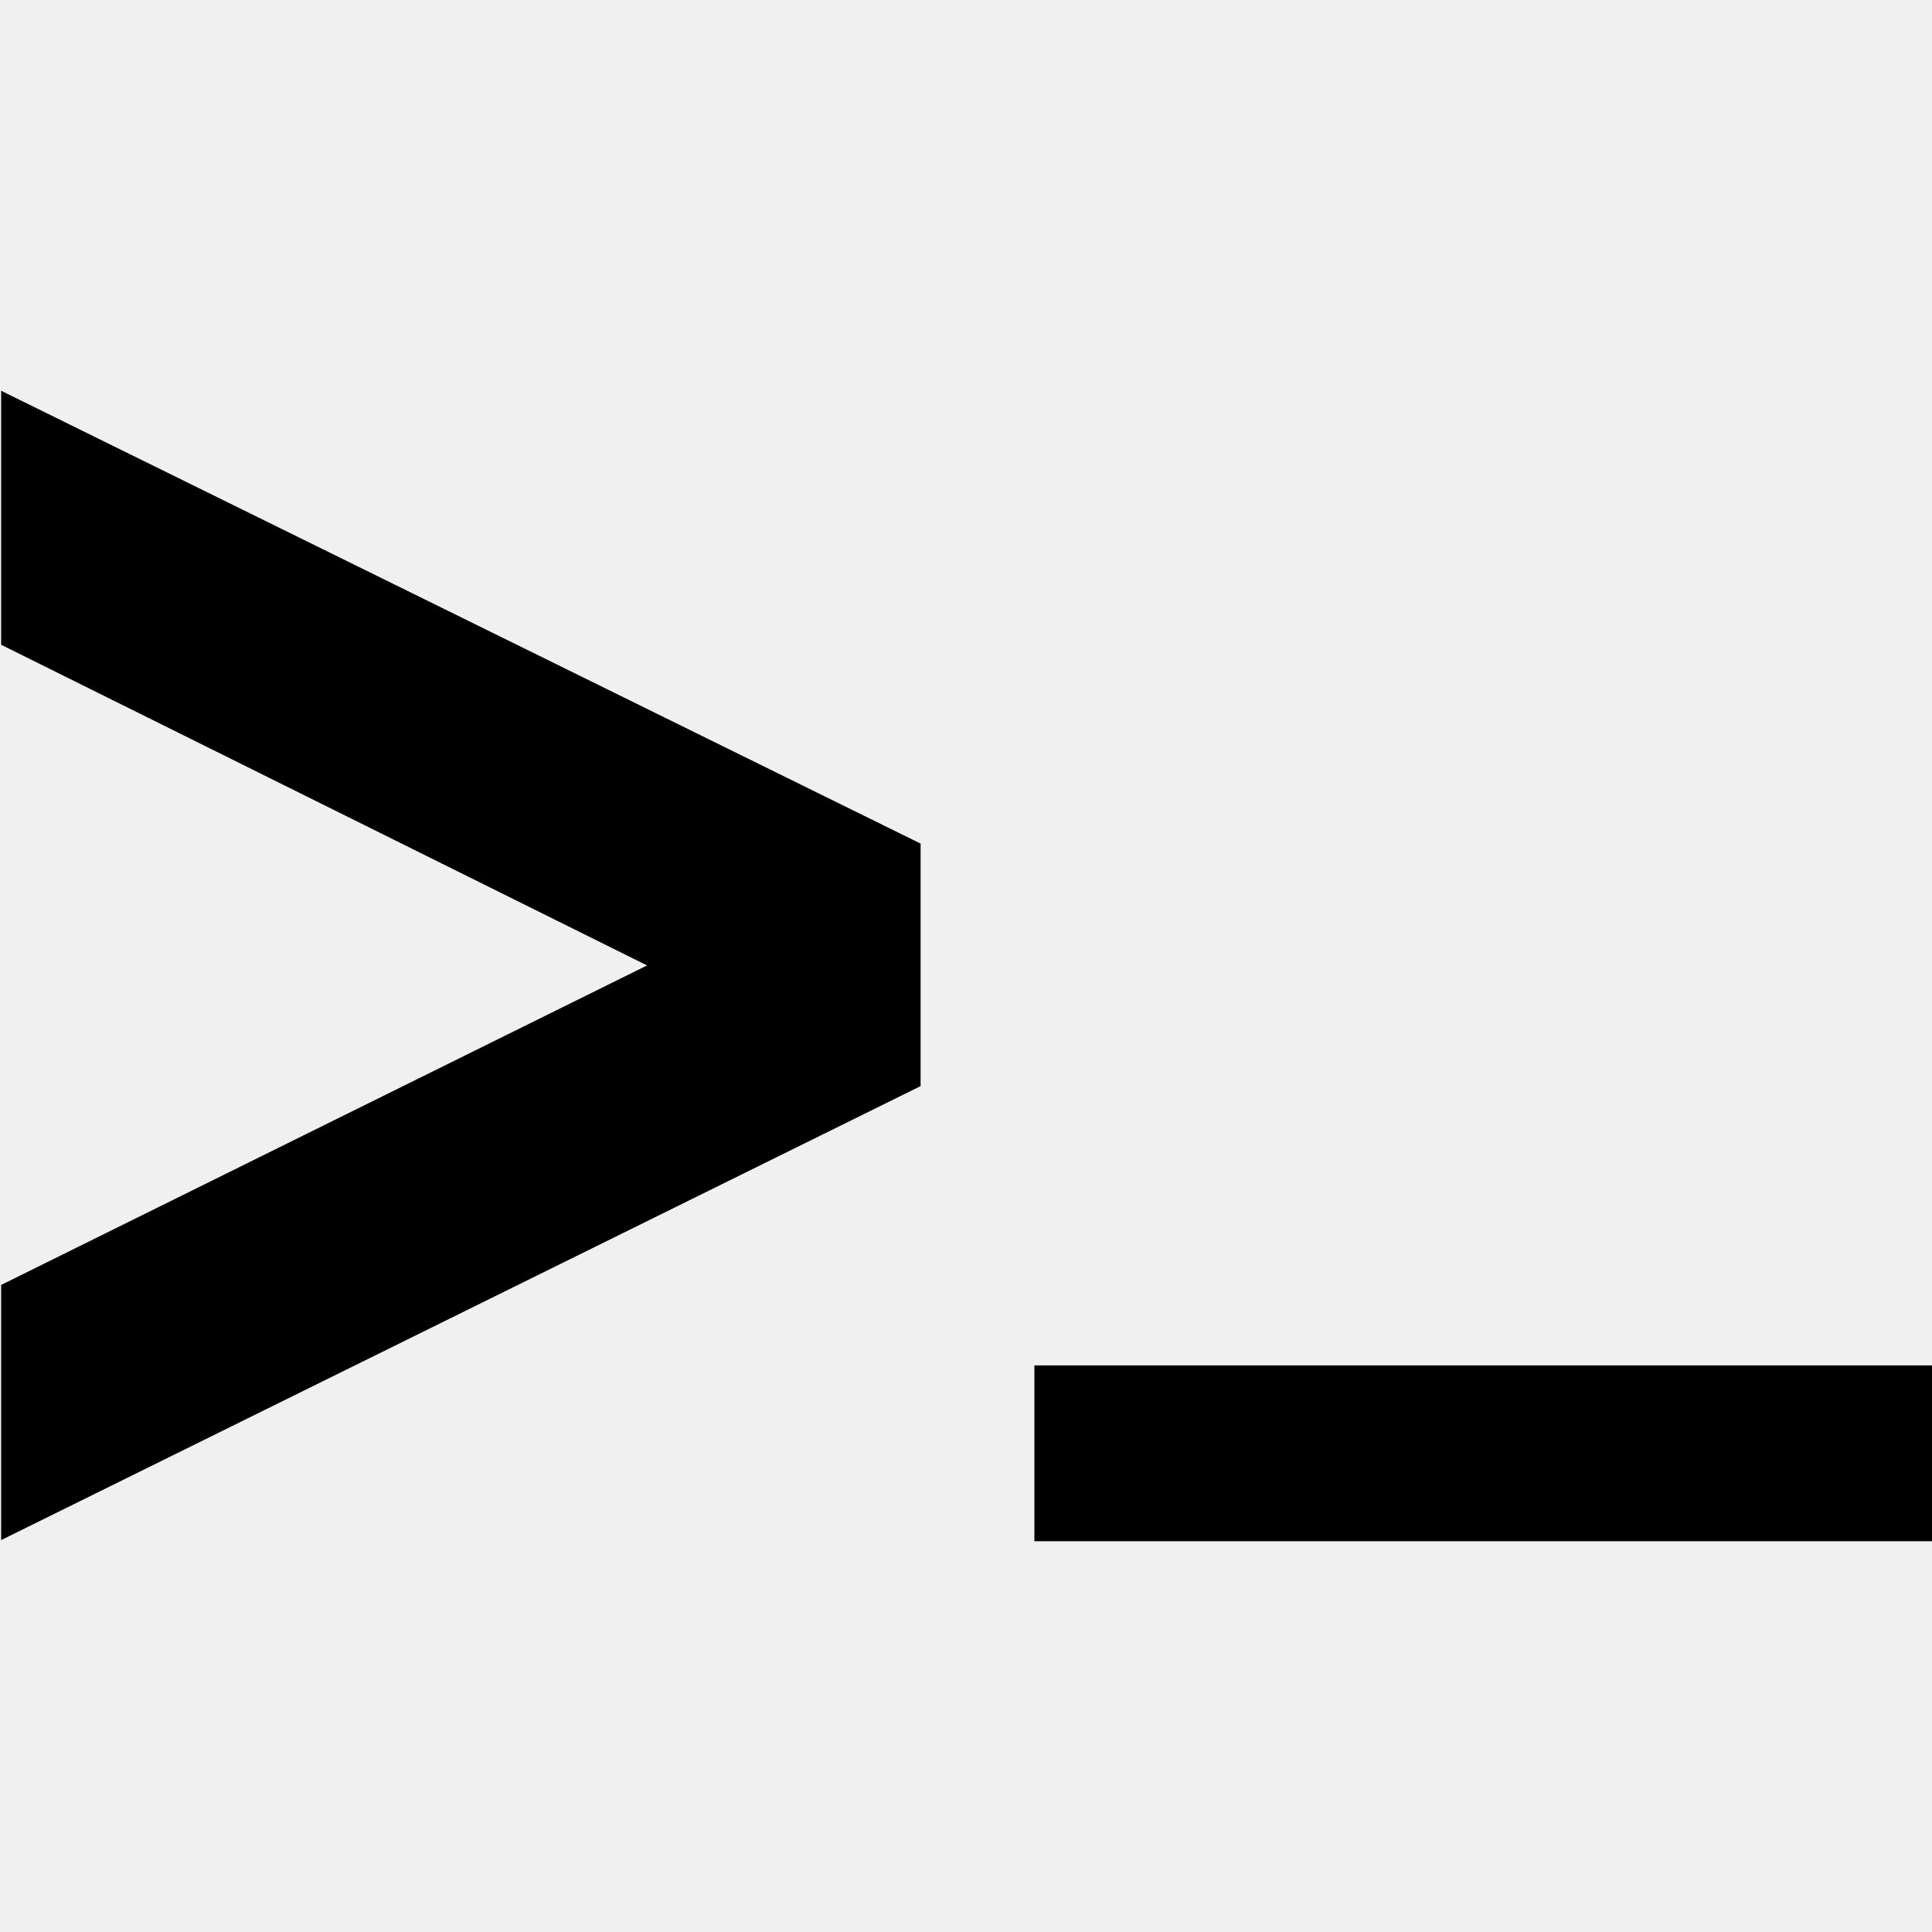
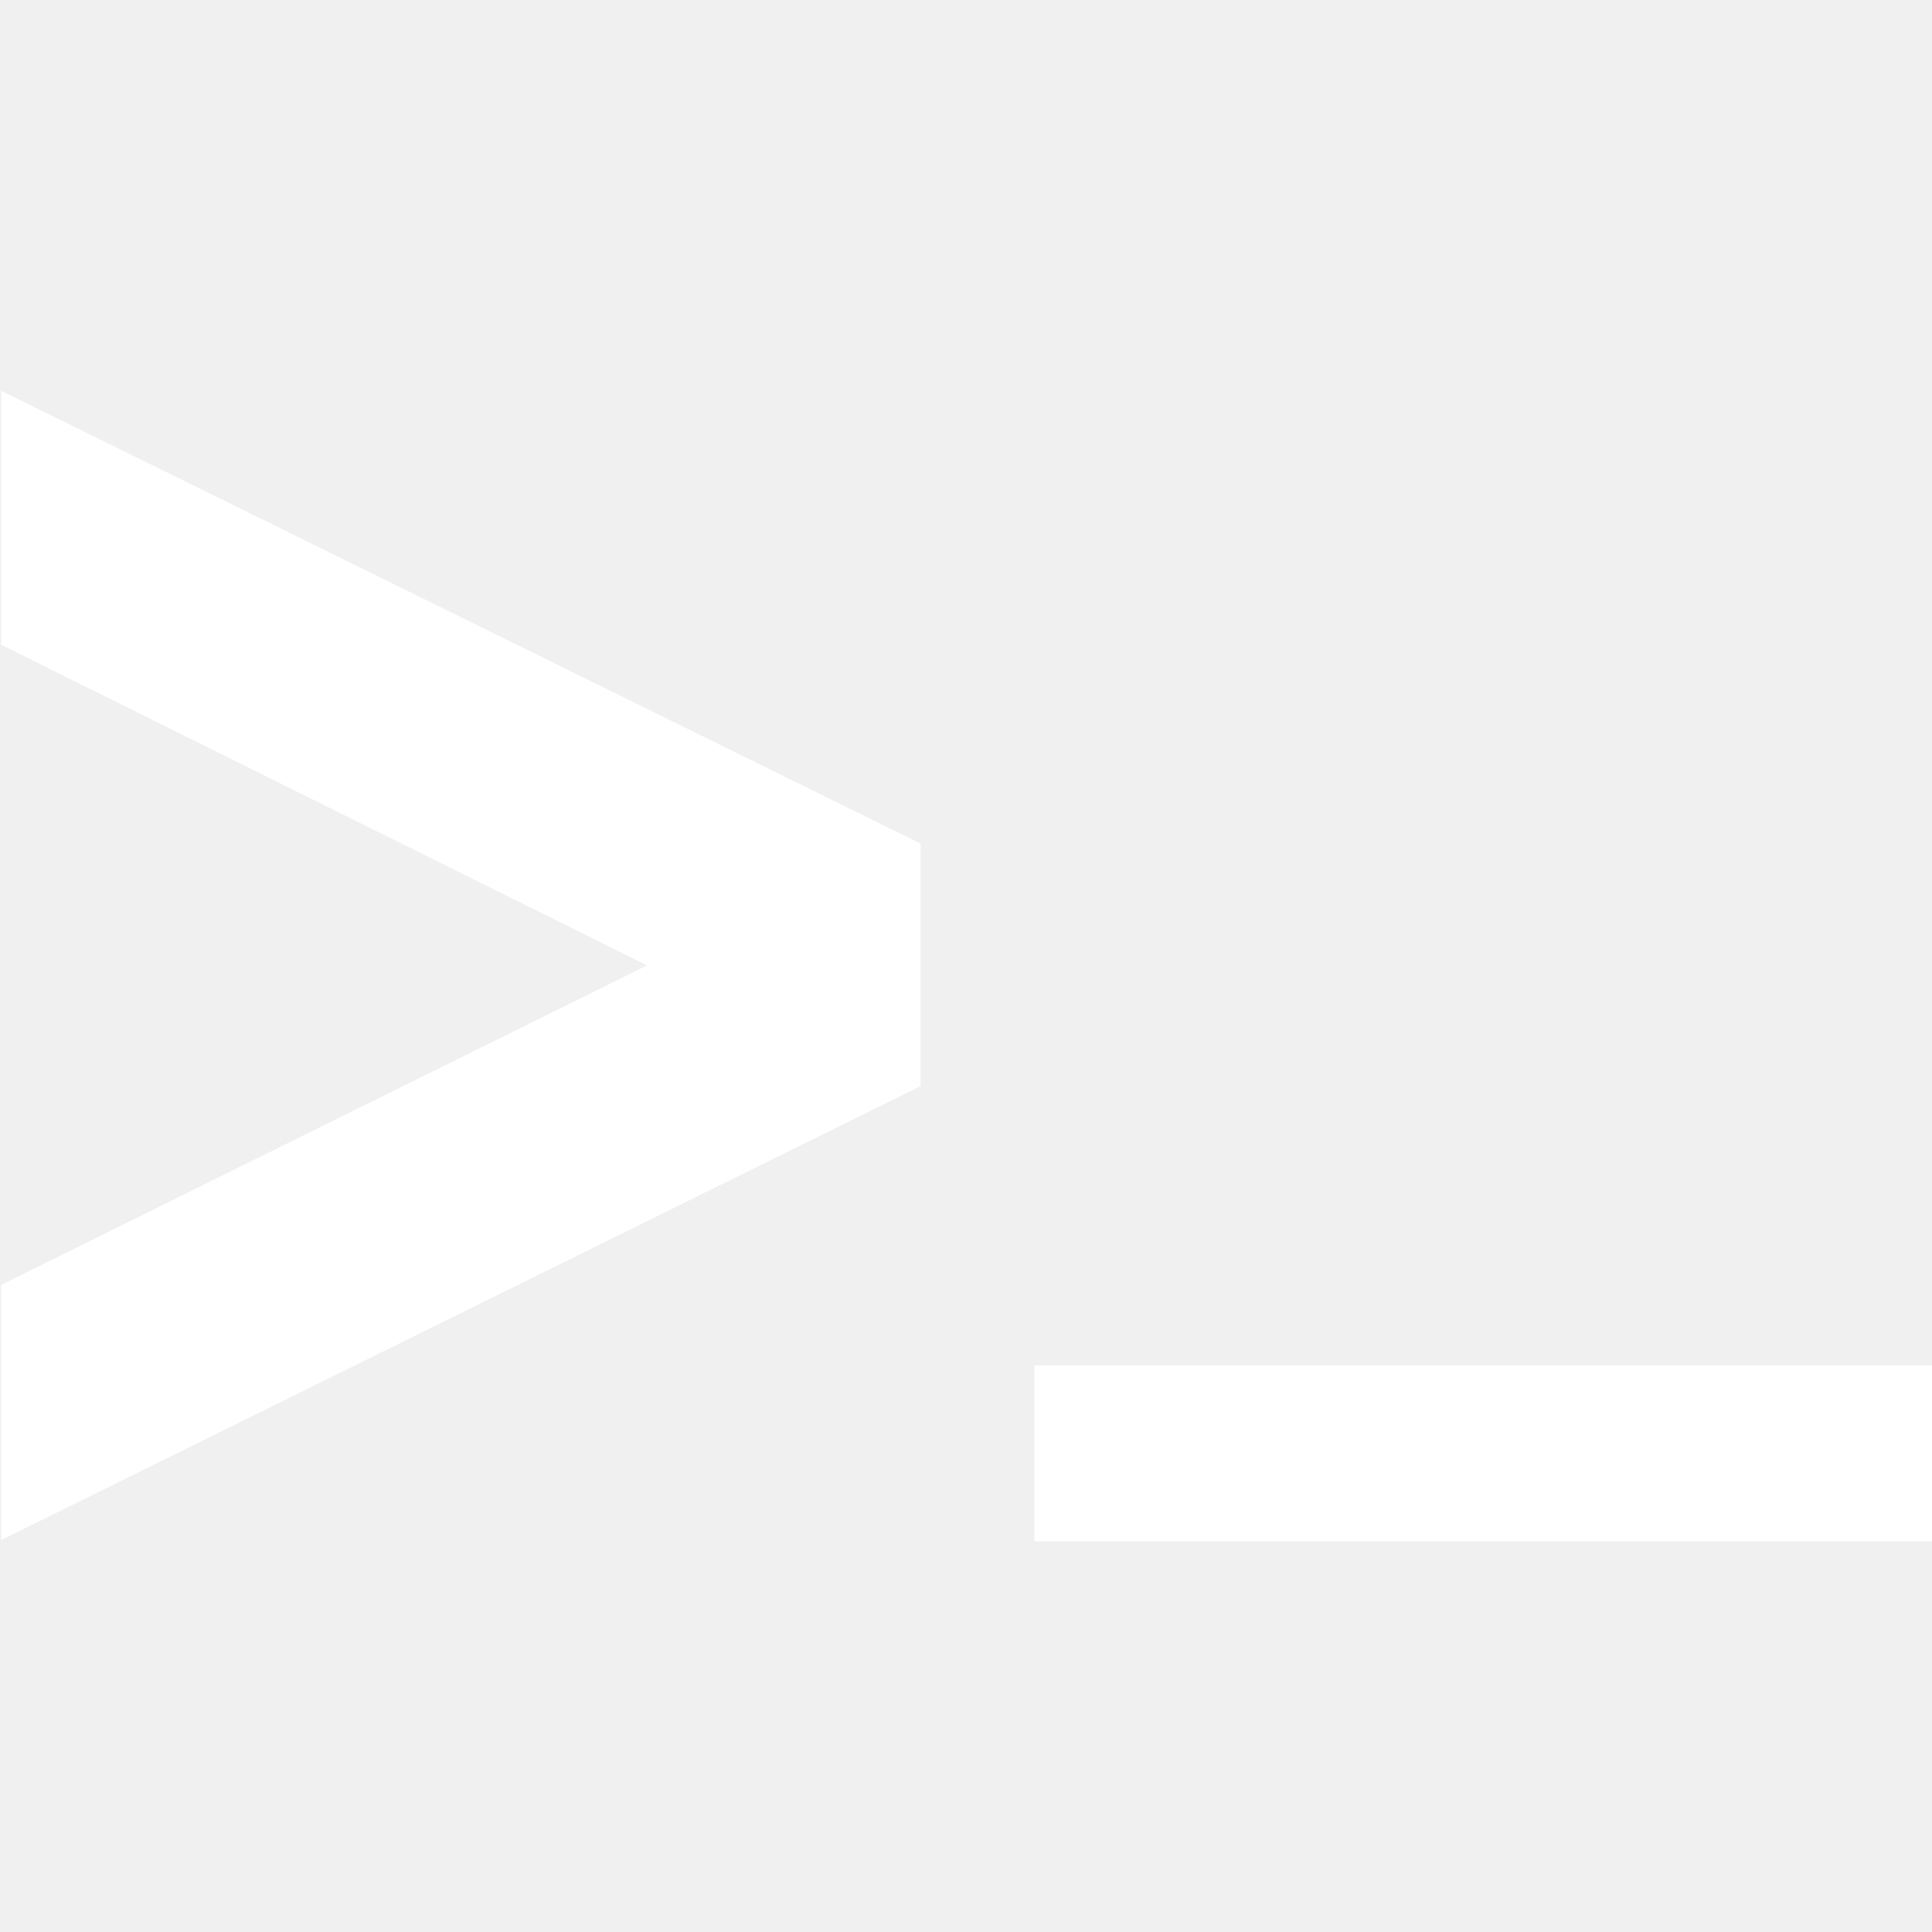
- <svg xmlns="http://www.w3.org/2000/svg" id="Слой_1" width="24" height="24" data-name="Слой 1" viewBox="0 0 16.81 10.03">
+ <svg xmlns="http://www.w3.org/2000/svg" id="Слой_1" fill="#FFFFFF" width="24" height="24" data-name="Слой 1" viewBox="0 0 16.81 10.03">
  <path d="M3.38,17l8-3.95V10.94L3.38,7V9.21L9,12,3.38,14.78V17Z" transform="translate(-3.37 -6.99)" />
  <rect x="9" y="8.49" width="7.81" height="1.53" />
</svg>
